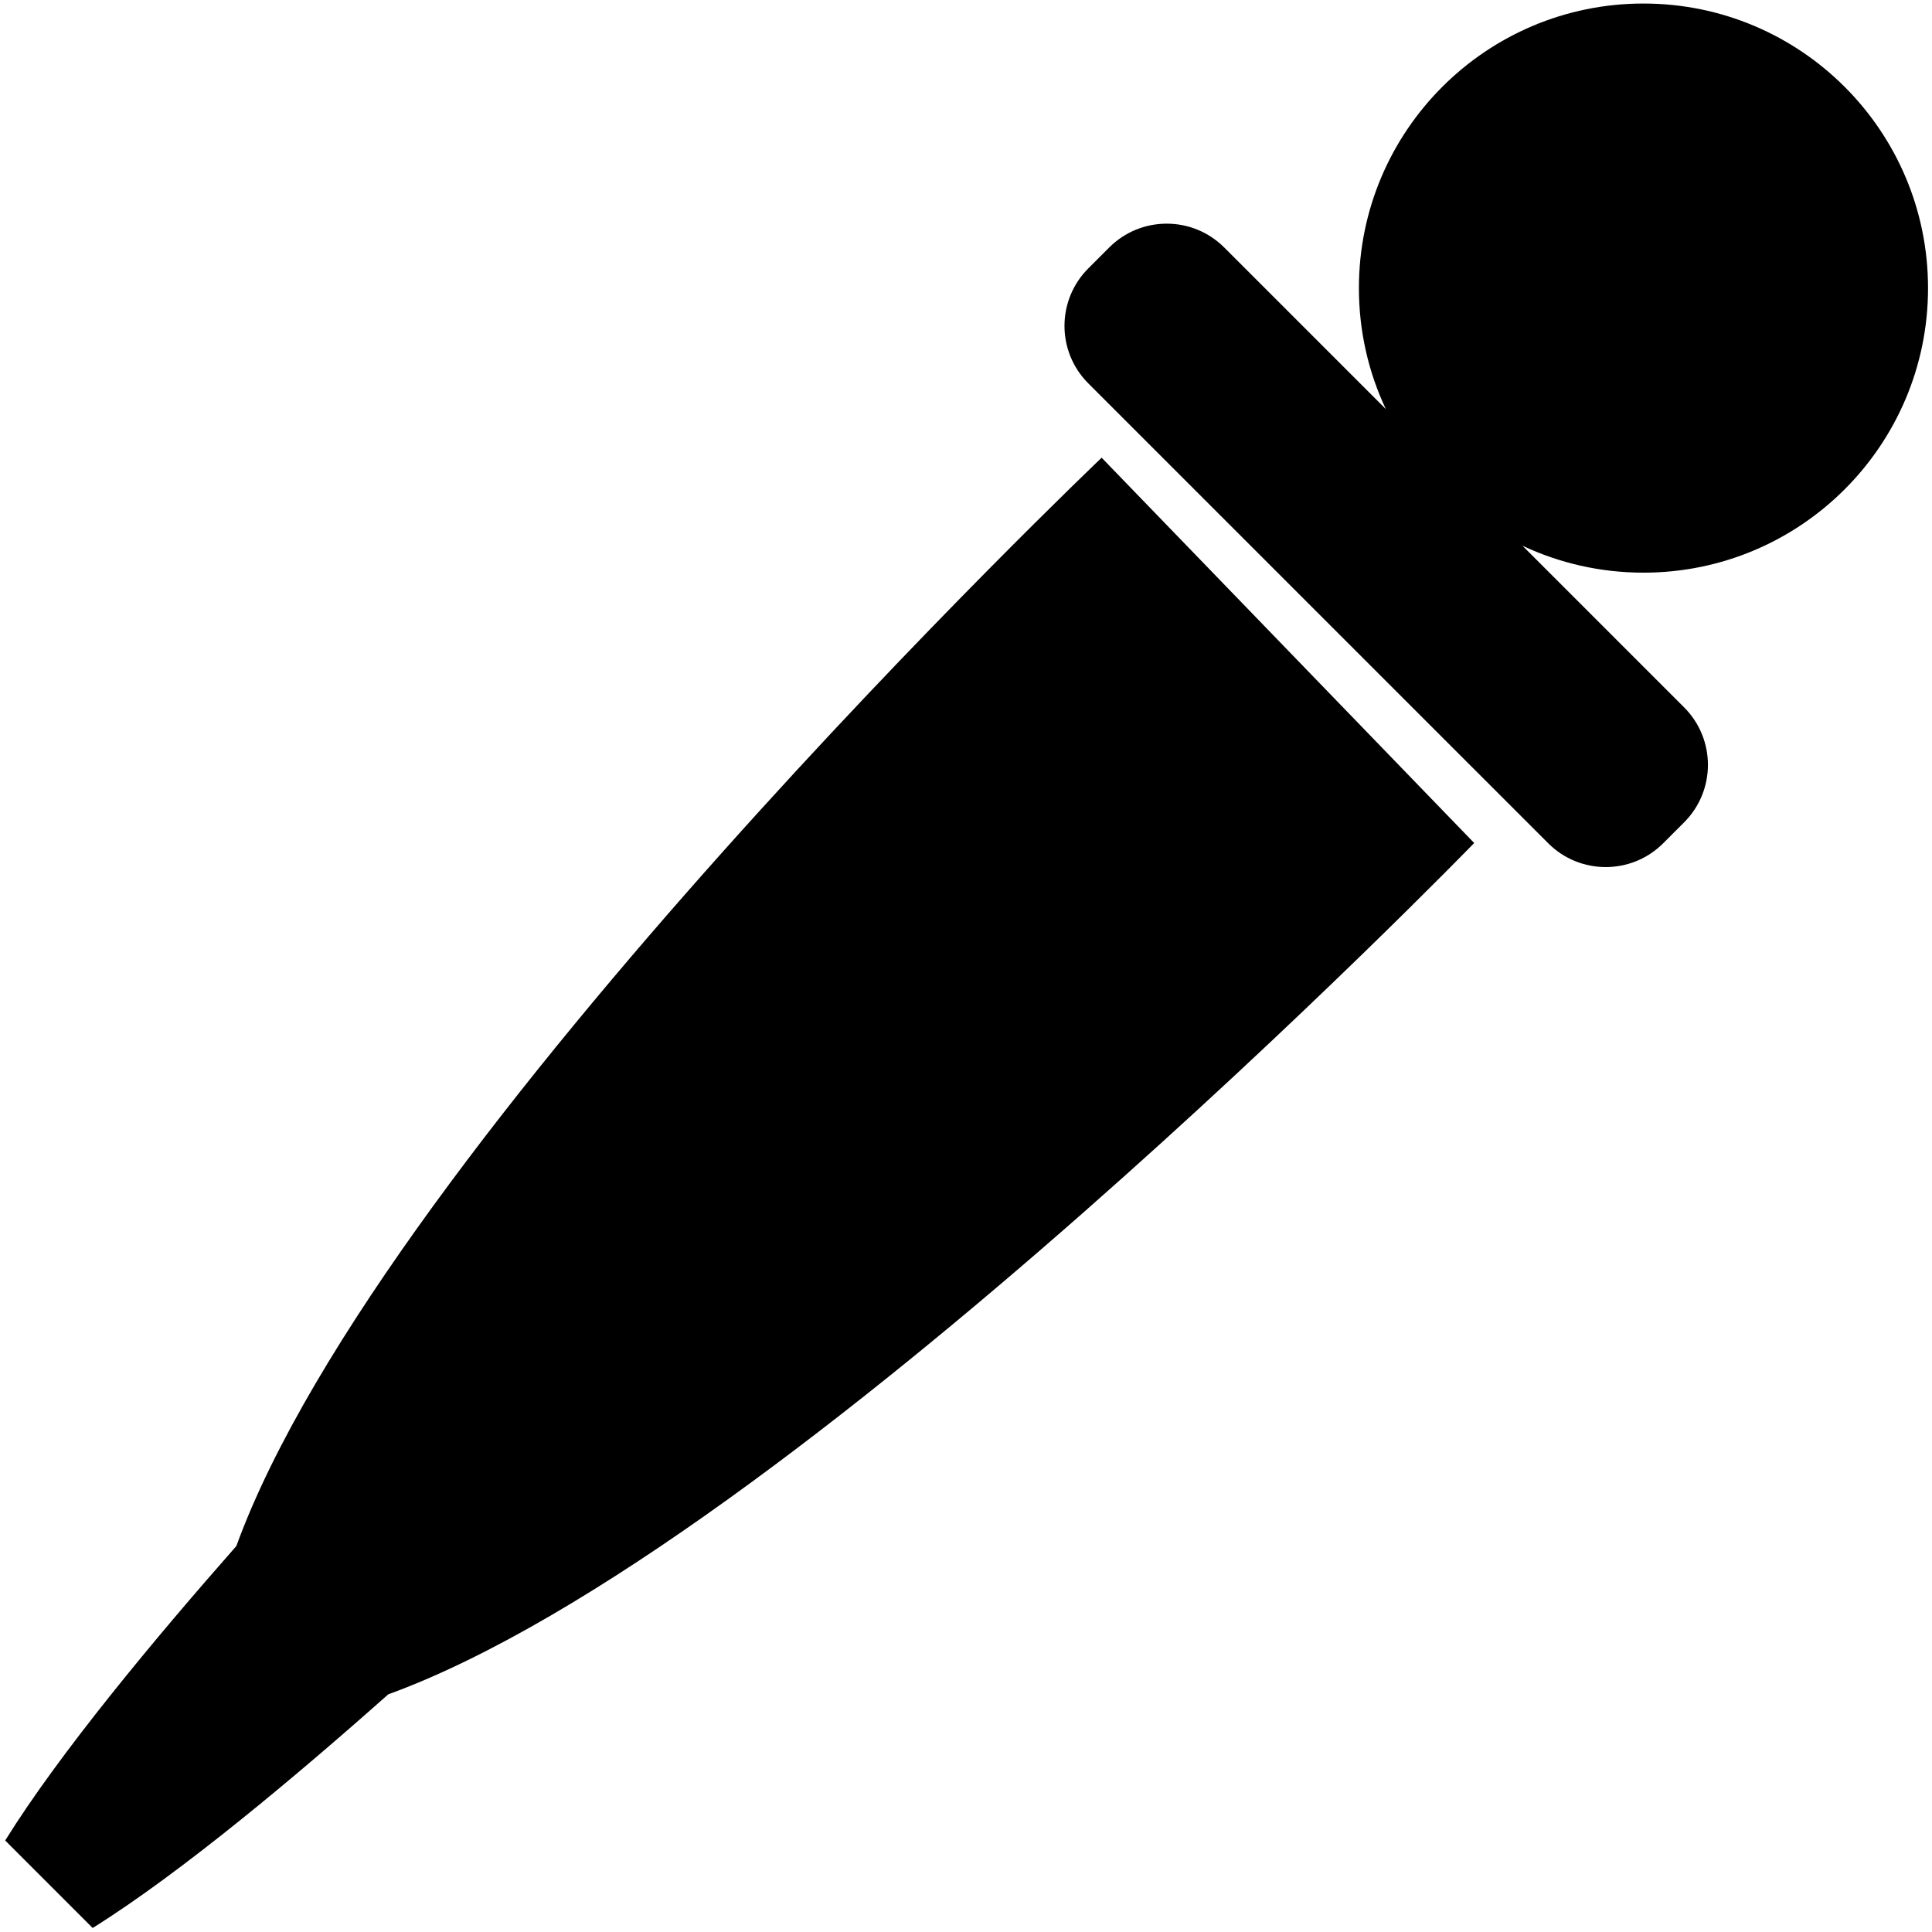
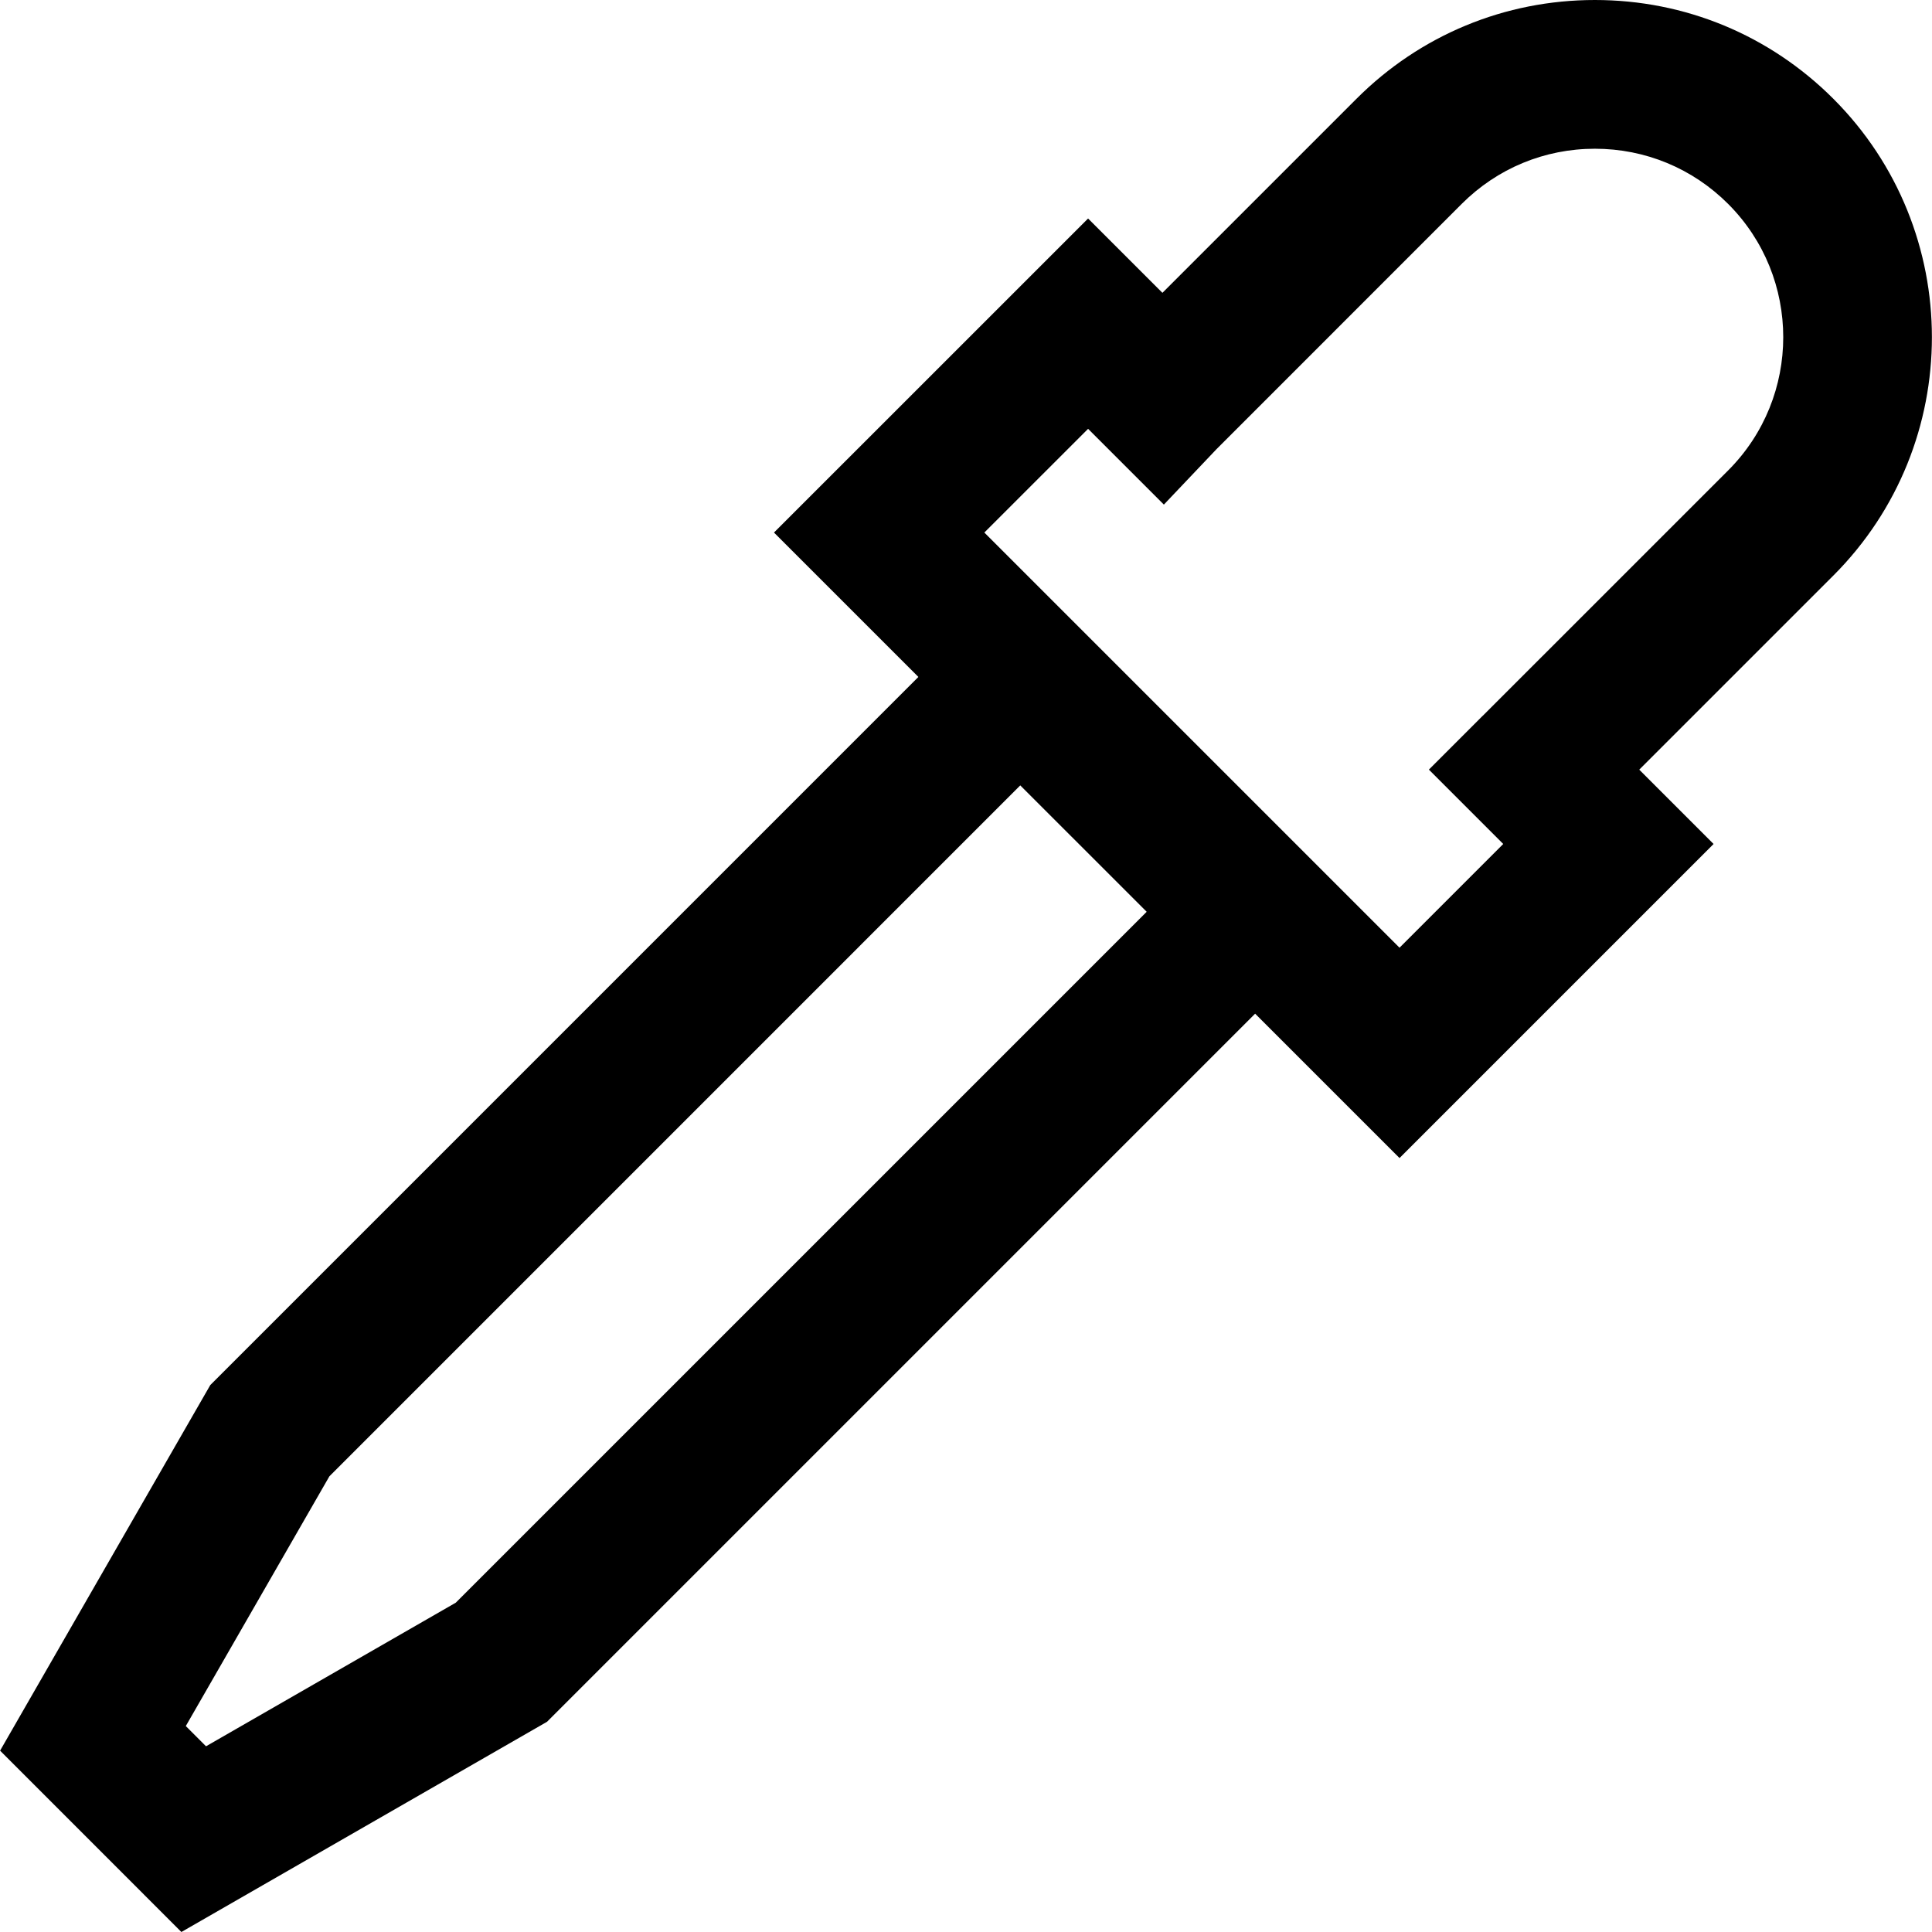
- <svg xmlns="http://www.w3.org/2000/svg" width="76px" height="76px" viewBox="0 0 76 76" version="1.1" enable-background="new 0 0 76.00 76.00" xml:space="preserve" id="svg6">
-   <defs id="defs10" />
-   <path fill="#000000" fill-opacity="1" stroke-width="0.404" stroke-linejoin="round" d="m 48.157,9.734 6.358,6.358 c -0.68,-1.444 -1.059,-3.058 -1.059,-4.759 0,-6.183 5.012,-11.194 11.194,-11.194 6.183,0 11.194,5.012 11.194,11.194 0,6.182 -5.012,11.194 -11.194,11.194 -1.702,0 -3.315,-0.38 -4.759,-1.059 l 6.358,6.358 c 1.249,1.249 1.249,3.274 0,4.523 l -0.823,0.823 c -1.249,1.249 -3.274,1.249 -4.523,0 L 42.811,15.081 c -1.249,-1.249 -1.249,-3.274 0,-4.523 l 0.823,-0.823 c 1.249,-1.249 3.274,-1.249 4.523,0 z" id="path2" />
-   <path fill="#000000" fill-opacity="1" stroke-width="0.404" stroke-linejoin="round" d="m 43.336,18.005 14.655,15.157 c 0,0 -26.924,27.747 -42.718,33.489 -3.584,3.184 -8.155,7.025 -11.628,9.191 L 0.204,72.4 C 2.339,68.963 6.106,64.439 9.297,60.818 15.076,44.917 43.336,18.005 43.336,18.005 Z" id="path4" />
+ <svg xmlns="http://www.w3.org/2000/svg" version="1.1" id="Capa_1" x="0px" y="0px" viewBox="0 0 194.844 194.844" style="enable-background:new 0 0 194.844 194.844;" xml:space="preserve">
+   <path d="M0.009,176.554l18.284,18.29l36.872-21.199l71.416-71.416l14.562,14.561l31.673-31.674l-7.496-7.496l19.574-19.573  c13.255-13.259,13.254-34.831-0.002-48.087C178.469,3.537,169.93,0,160.847,0c-9.083,0-17.622,3.537-24.042,9.96l-19.573,19.572  l-7.497-7.495L78.057,53.708L92.62,68.27l-71.413,71.416L0.009,176.554z M109.735,43.247l7.643,7.642l5.3-5.583l24.734-24.739  C151,16.977,155.772,15,160.847,15c5.076,0,9.849,1.977,13.438,5.566c7.409,7.409,7.409,19.465,0.003,26.875L149.647,72.08  c-0.082,0.077-0.163,0.154-0.242,0.234l-5.3,5.303l7.498,7.499l-10.46,10.461L99.272,53.708L109.735,43.247z M102.895,79.208  l12.749,12.747l-69.68,69.678l-25.186,14.481l-2.04-2.04l14.481-25.186L102.895,79.208z" />
+   <g>
+ </g>
+   <g>
+ </g>
+   <g>
+ </g>
+   <g>
+ </g>
+   <g>
+ </g>
+   <g>
+ </g>
+   <g>
+ </g>
+   <g>
+ </g>
+   <g>
+ </g>
+   <g>
+ </g>
+   <g>
+ </g>
+   <g>
+ </g>
+   <g>
+ </g>
+   <g>
+ </g>
+   <g>
+ </g>
</svg>
